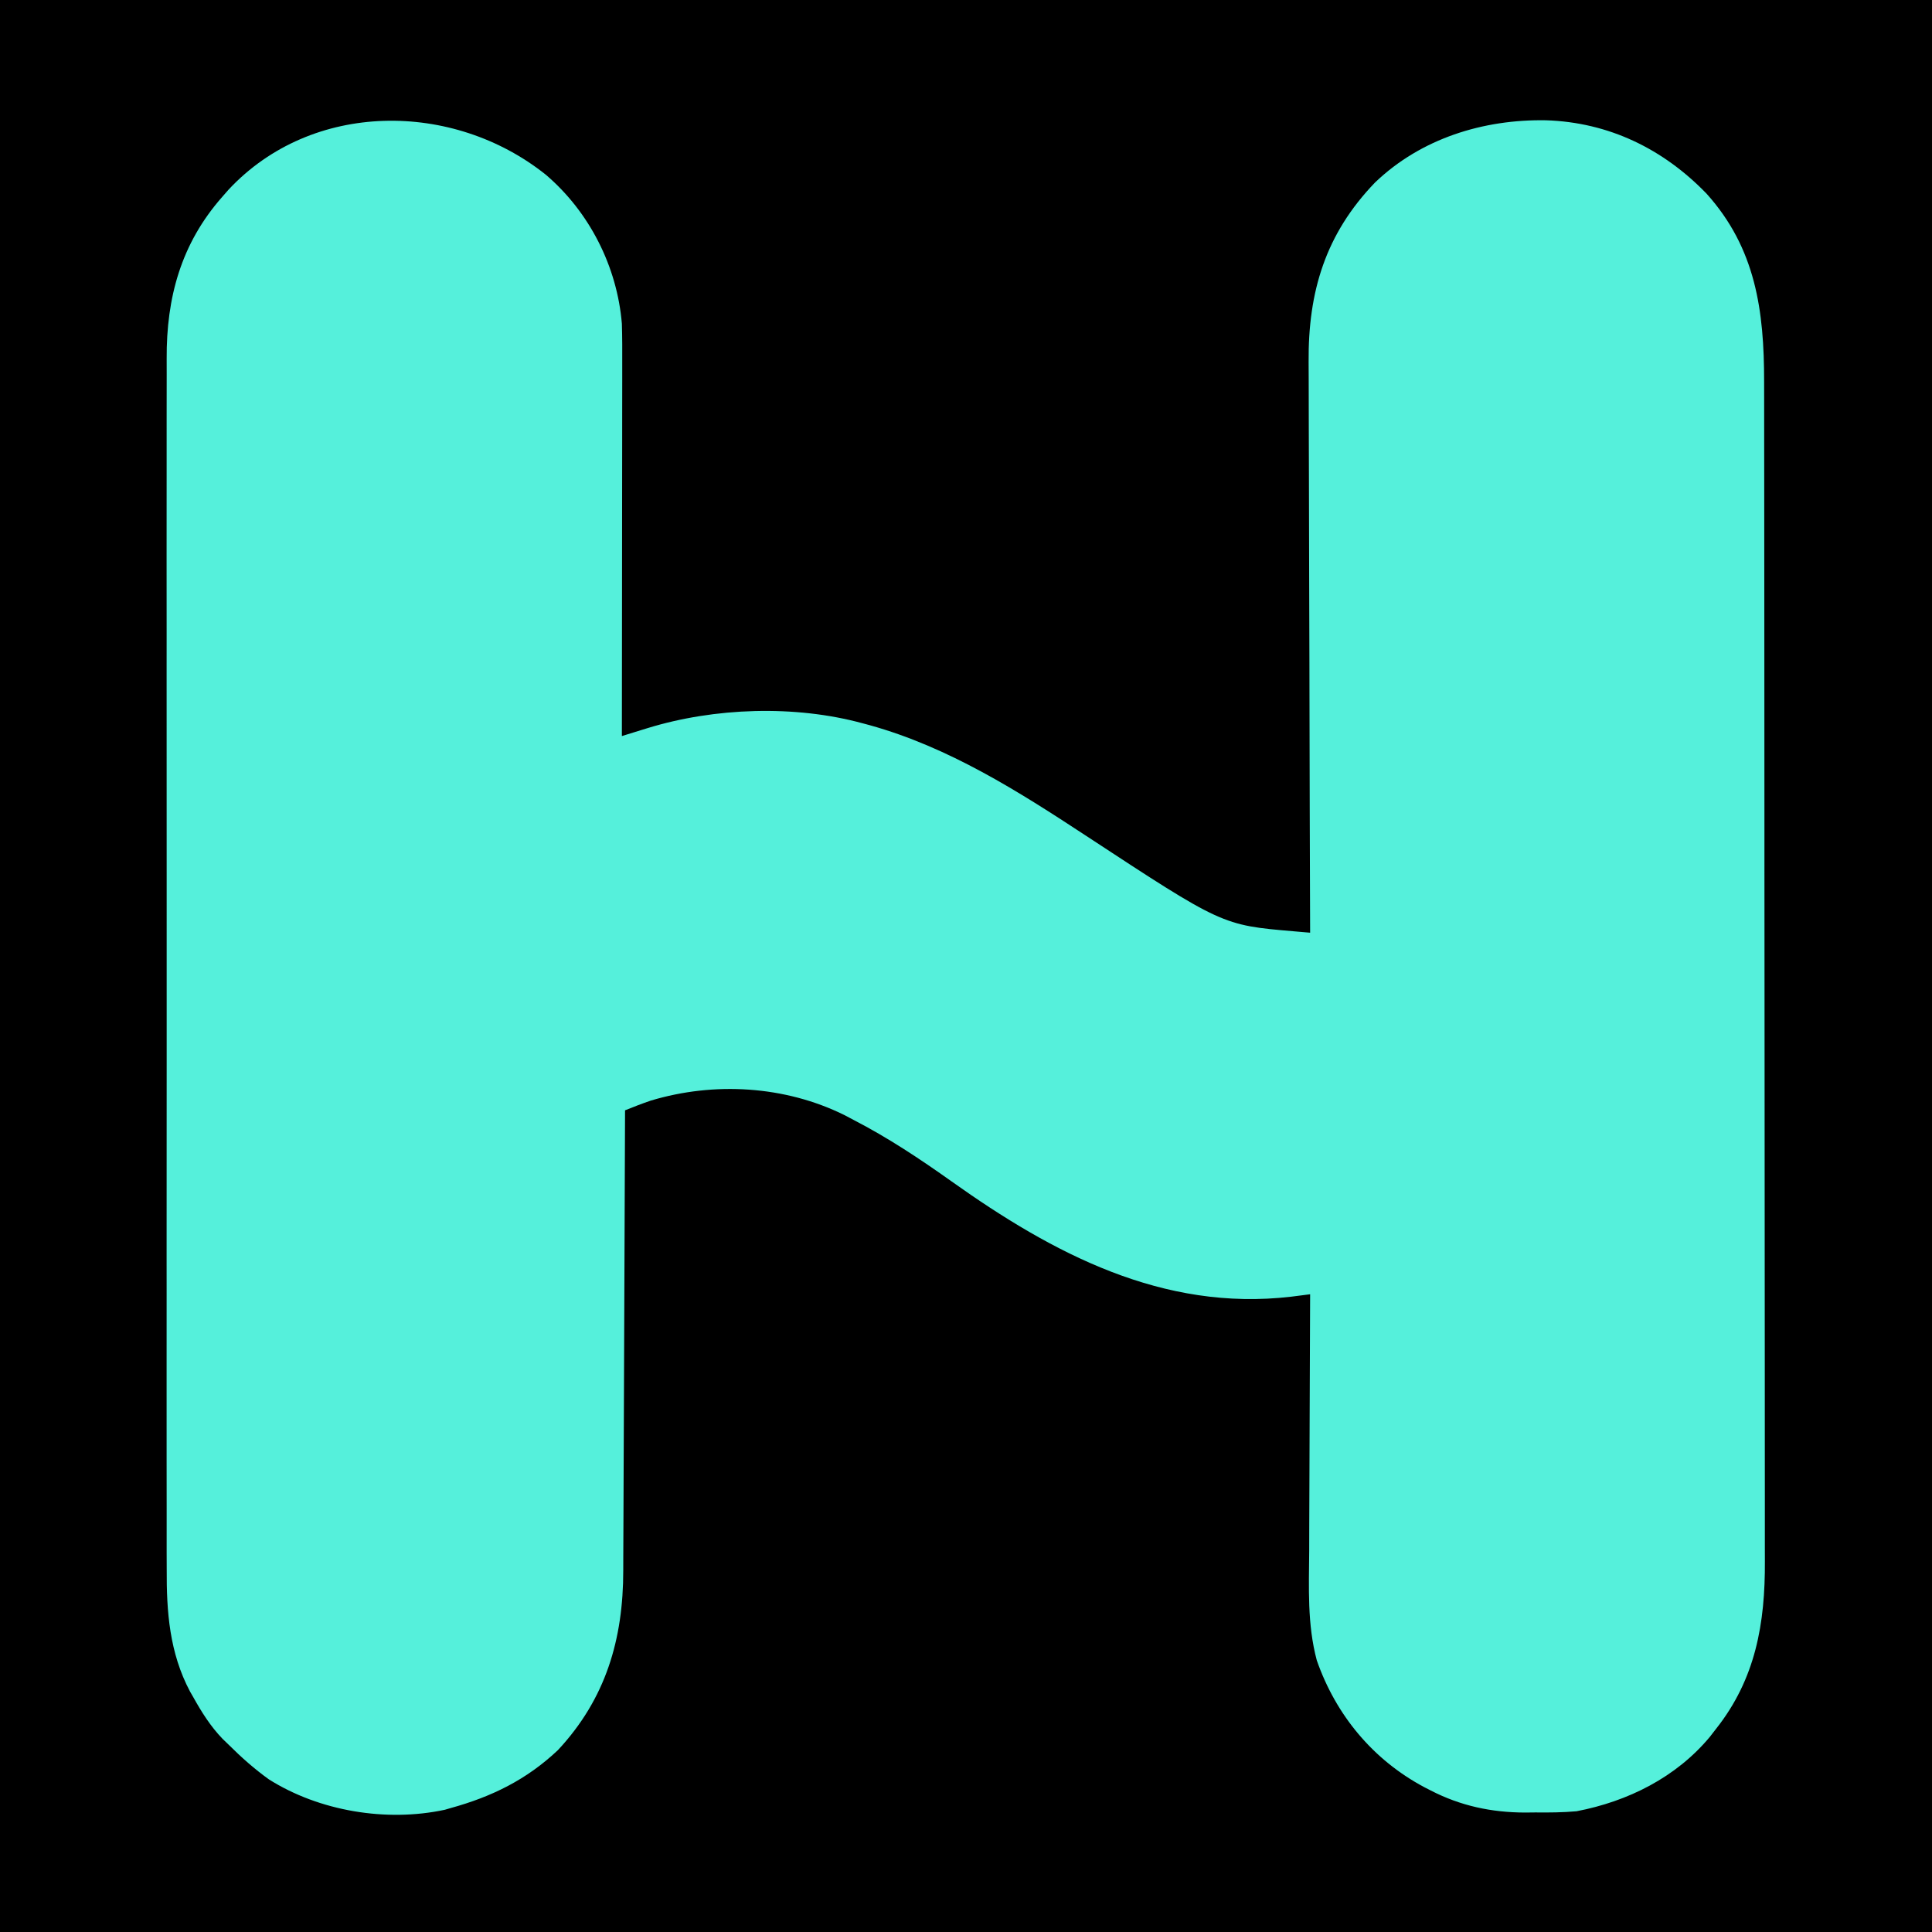
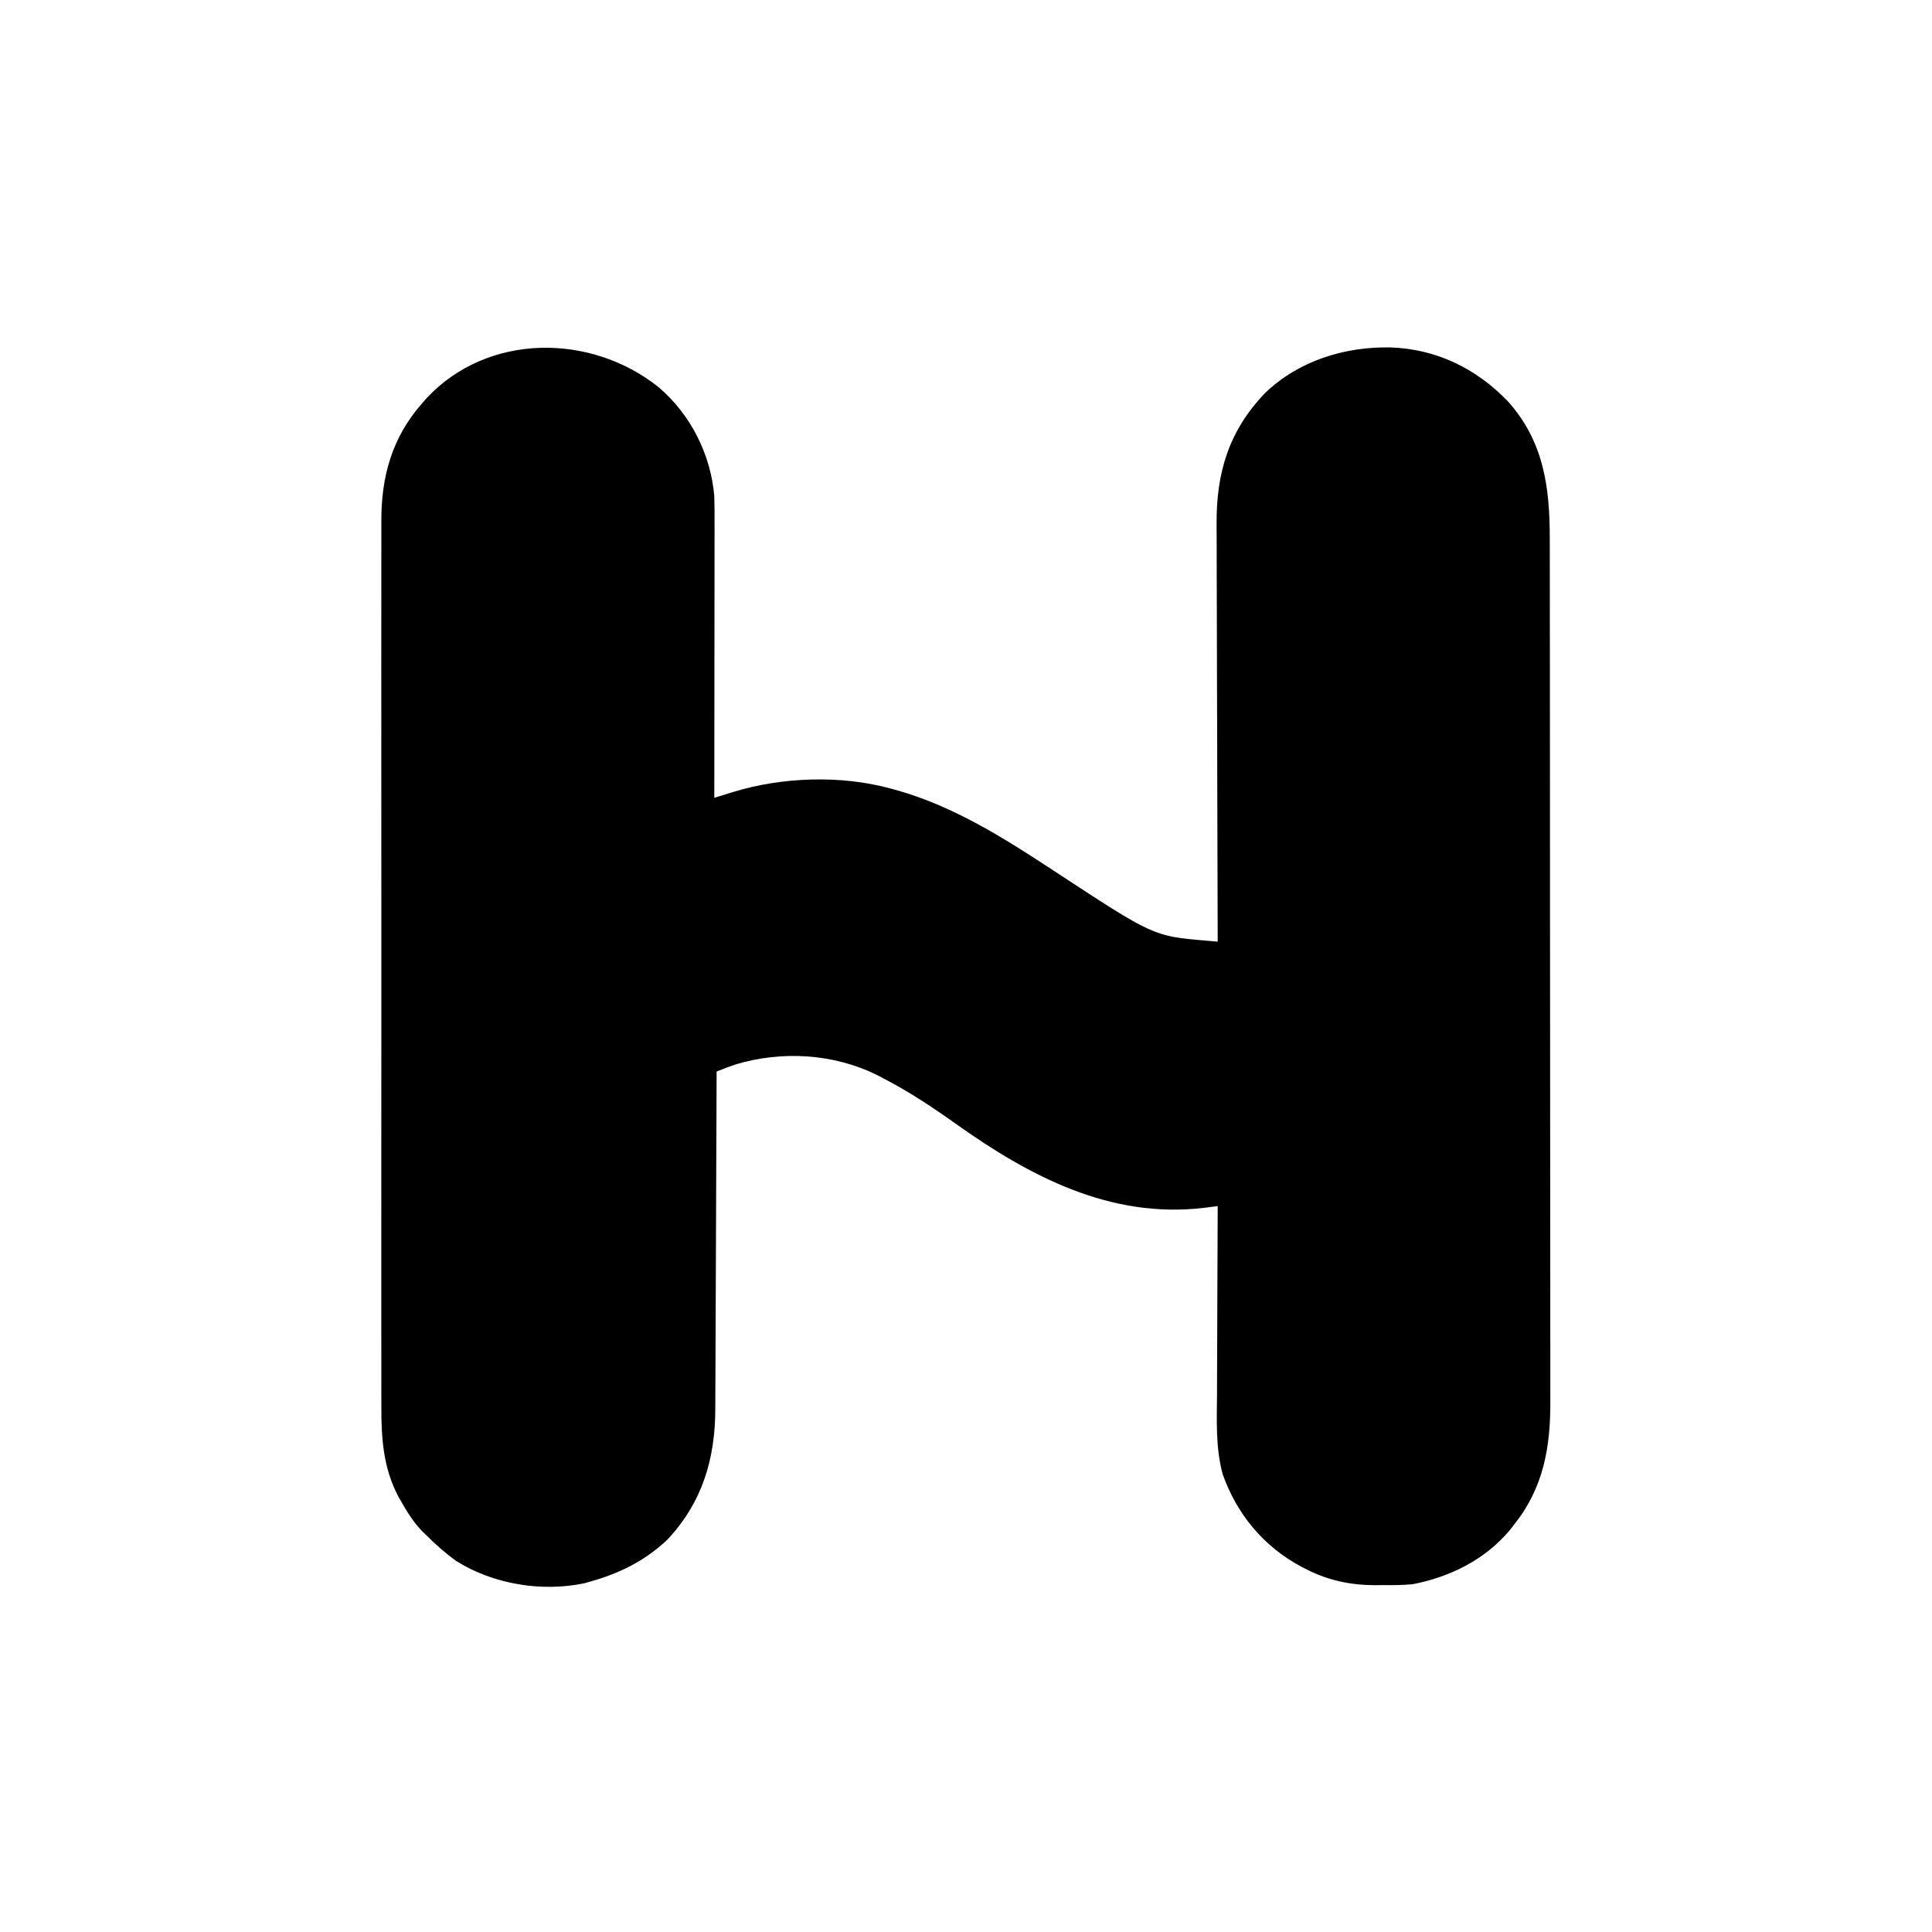
- <svg xmlns="http://www.w3.org/2000/svg" width="64" height="64" viewBox="0 0 64 64" role="img" aria-labelledby="title">
-   <rect width="64" height="64" fill="#000000" />
-   <g transform="translate(5.575985 4) scale(0.1050657)" fill="#55F0DB">
+ <svg xmlns="http://www.w3.org/2000/svg" width="1000" height="1000" viewBox="0 0 1000 1000" role="img" aria-labelledby="title">
+   <g transform="translate(198.0113 180) scale(1.20075)" fill="#000000">
    <g transform="translate(-376 -272)">
      <path d="M0 0 C13.771 11.744 22.502 28.952 24 47 C24.136 51.281 24.127 55.559 24.113 59.842 C24.113 61.124 24.113 62.406 24.114 63.688 C24.114 67.146 24.108 70.604 24.101 74.062 C24.095 77.684 24.095 81.306 24.093 84.928 C24.09 91.778 24.082 98.627 24.072 105.476 C24.061 113.278 24.055 121.079 24.05 128.881 C24.04 144.921 24.022 160.96 24 177 C24.895 176.723 25.791 176.447 26.713 176.162 C27.898 175.796 29.083 175.431 30.268 175.065 C30.562 174.974 30.562 174.974 32.052 174.514 C53.158 168.008 78.578 167.134 100 173 C100.683 173.183 101.366 173.365 102.069 173.554 C127.069 180.496 148.888 194.347 170.355 208.442 C213.281 236.621 213.281 236.621 235.789 238.553 C236.768 238.638 237.748 238.723 238.756 238.811 C239.497 238.873 240.237 238.936 241 239 C240.996 237.999 240.993 236.997 240.989 235.965 C240.902 212.136 240.836 188.306 240.796 164.476 C240.791 161.536 240.786 158.596 240.78 155.656 C240.779 155.071 240.778 154.486 240.777 153.883 C240.76 144.436 240.728 134.989 240.691 125.542 C240.654 115.831 240.632 106.121 240.624 96.411 C240.619 90.964 240.606 85.517 240.577 80.07 C240.55 74.932 240.542 69.795 240.548 64.658 C240.547 62.782 240.539 60.907 240.523 59.031 C240.35 36.889 245.836 18.685 261.466 2.471 C275.964 -11.428 295.634 -17.497 315.387 -17.148 C335.135 -16.511 352.331 -8.155 366 6 C381.5 23.236 384.154 42.9 384.14 65.274 C384.143 66.933 384.146 68.591 384.149 70.25 C384.158 74.794 384.159 79.337 384.16 83.881 C384.162 88.787 384.169 93.693 384.176 98.599 C384.19 109.32 384.196 120.042 384.2 130.763 C384.203 137.462 384.207 144.161 384.212 150.86 C384.224 169.422 384.234 187.983 384.238 206.544 C384.238 207.743 384.238 208.942 384.238 210.142 C384.238 211.343 384.239 212.545 384.239 213.747 C384.239 216.158 384.24 218.569 384.24 220.98 C384.24 221.279 384.24 221.279 384.241 222.792 C384.244 242.166 384.26 261.54 384.283 280.914 C384.308 301.423 384.322 321.932 384.323 342.44 C384.324 353.61 384.33 364.78 384.348 375.949 C384.363 385.462 384.368 394.974 384.36 404.486 C384.356 409.335 384.357 414.183 384.371 419.031 C384.384 423.48 384.383 427.928 384.37 432.376 C384.368 433.976 384.372 435.576 384.38 437.175 C384.481 456.769 381.467 474.246 369 490 C368.354 490.834 367.708 491.668 367.043 492.527 C356.422 505.316 341.164 512.908 325 516 C320.656 516.391 316.36 516.422 312 516.375 C310.915 516.387 309.829 516.398 308.711 516.41 C298.144 516.372 288.41 514.299 279 509.438 C278.327 509.092 277.654 508.747 276.961 508.392 C260.817 499.775 249.139 485.715 243.098 468.416 C240.056 457.04 240.624 445.452 240.707 433.762 C240.713 431.426 240.717 429.091 240.72 426.755 C240.729 421.269 240.754 415.784 240.784 410.299 C240.818 404.045 240.834 397.79 240.849 391.536 C240.88 378.691 240.933 365.845 241 353 C240.727 353.035 240.727 353.035 239.343 353.213 C238.624 353.304 237.906 353.396 237.165 353.49 C236.809 353.535 236.809 353.535 235.008 353.765 C194.519 358.494 159.928 340.158 127.996 317.445 C117.958 310.315 107.949 303.652 97 298 C96.052 297.5 95.105 297 94.129 296.484 C75.365 287.228 53.123 285.934 33.145 291.93 C30.385 292.869 27.7 293.906 25 295 C24.999 295.403 24.999 295.403 24.993 297.444 C24.933 317.119 24.858 336.793 24.764 356.468 C24.719 365.982 24.68 375.497 24.654 385.012 C24.631 393.31 24.597 401.608 24.551 409.906 C24.527 414.296 24.509 418.685 24.502 423.074 C24.496 427.215 24.476 431.357 24.446 435.499 C24.437 437.009 24.433 438.519 24.435 440.028 C24.453 461.825 18.891 480.602 3.812 496.75 C-6.053 506.051 -17.035 511.432 -30 515 C-30.608 515.177 -31.216 515.355 -31.843 515.538 C-50.301 519.494 -71.441 515.957 -87.289 505.949 C-91.884 502.646 -95.995 498.991 -100 495 C-100.313 494.699 -100.313 494.699 -101.894 493.176 C-105.725 489.19 -108.512 484.74 -111.188 479.938 C-111.509 479.379 -111.83 478.821 -112.161 478.246 C-118.642 466.031 -119.588 453.106 -119.508 439.58 C-119.513 437.87 -119.519 436.16 -119.527 434.45 C-119.543 429.793 -119.535 425.136 -119.523 420.478 C-119.514 415.439 -119.528 410.4 -119.539 405.361 C-119.557 395.506 -119.553 385.651 -119.541 375.796 C-119.532 367.784 -119.531 359.771 -119.535 351.758 C-119.536 350.615 -119.537 349.472 -119.537 348.295 C-119.538 345.973 -119.54 343.652 -119.541 341.33 C-119.552 320.205 -119.541 299.081 -119.52 277.956 C-119.501 258.7 -119.502 239.444 -119.522 220.188 C-119.543 198.519 -119.551 176.85 -119.539 155.181 C-119.538 152.868 -119.537 150.555 -119.535 148.242 C-119.535 147.105 -119.534 145.967 -119.533 144.794 C-119.53 136.796 -119.536 128.797 -119.545 120.799 C-119.556 111.044 -119.553 101.29 -119.532 91.535 C-119.522 86.564 -119.517 81.592 -119.531 76.62 C-119.543 72.06 -119.536 67.501 -119.515 62.941 C-119.51 61.3 -119.513 59.658 -119.522 58.017 C-119.628 38.773 -115.007 21.75 -102 7 C-101.344 6.25 -100.688 5.5 -100.012 4.727 C-73.683 -23.479 -29.206 -23.33 0 0 Z " transform="translate(495,289)" fill-rule="evenodd" />
    </g>
  </g>
</svg>
